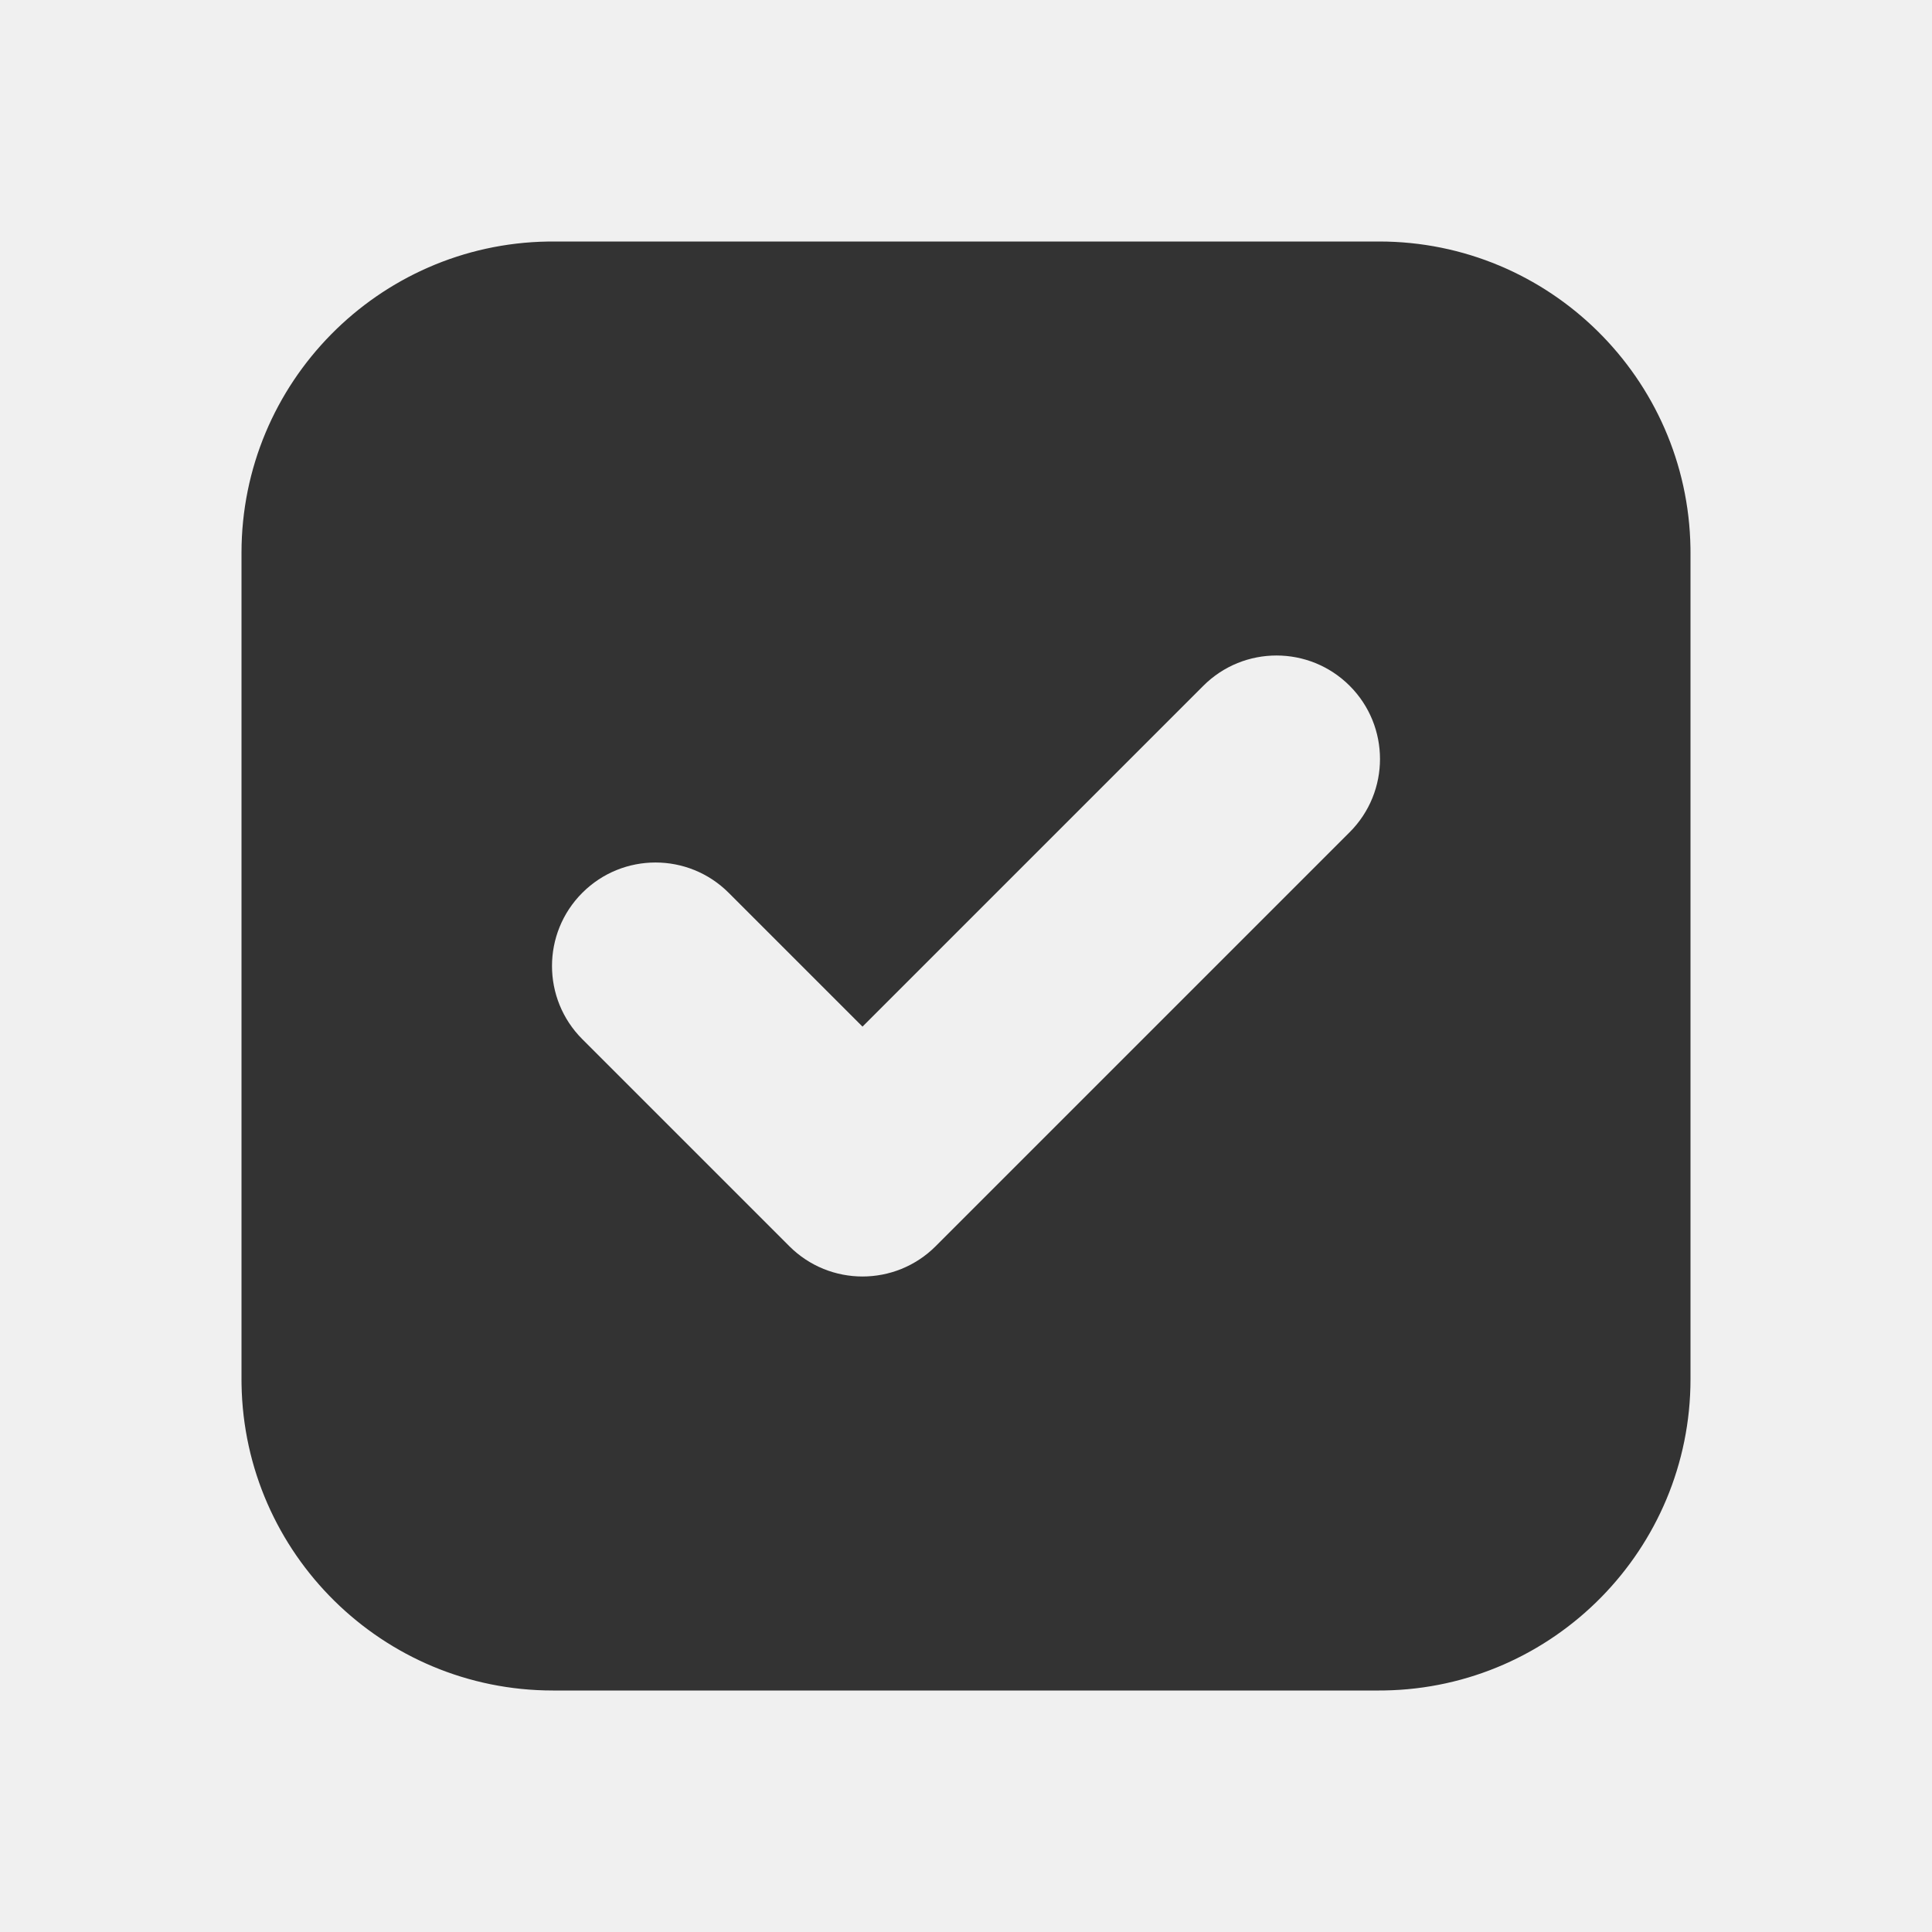
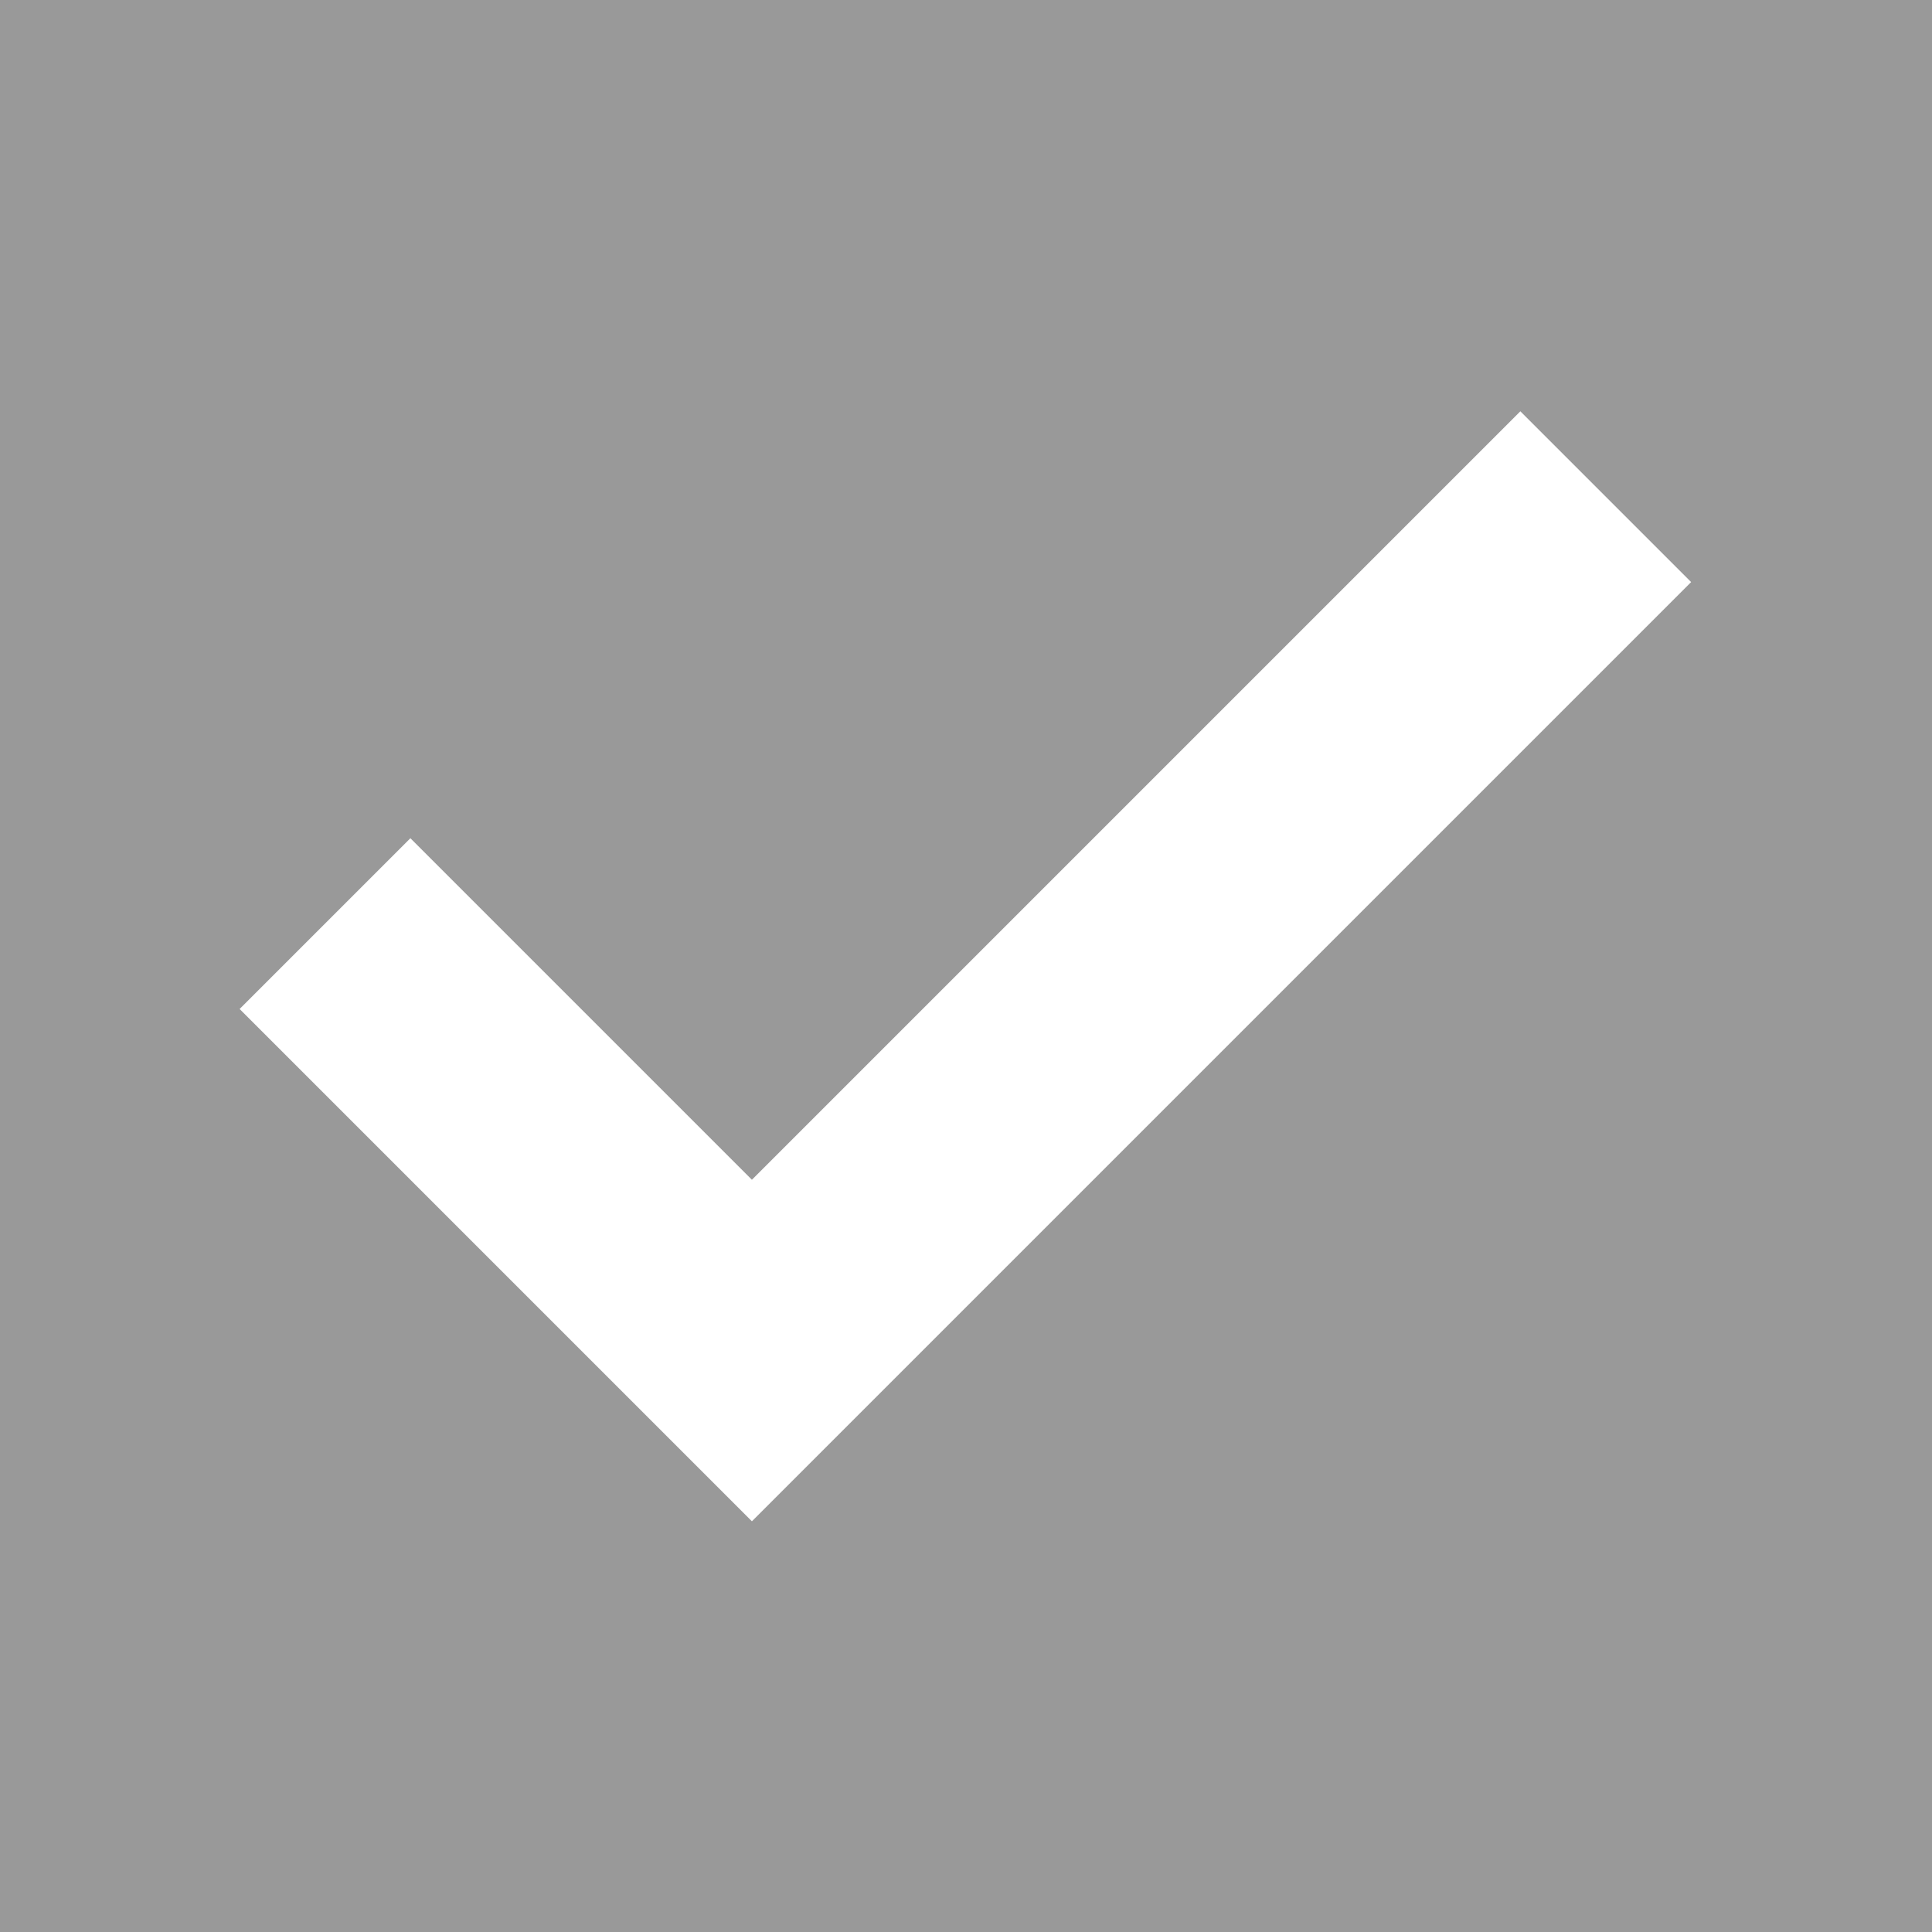
- <svg xmlns="http://www.w3.org/2000/svg" viewBox="0 0 1024 1024">
-   <path fill="#333" d="M730.961,128 C821.159,128 894.52,200.526 895.978,290.313 L896,293.039 L896,730.961 C896,821.159 823.474,894.52 733.687,895.978 L730.961,896 L293.039,896 C202.841,896 129.48,823.474 128.022,733.687 L128,730.961 L128,293.039 C128,202.841 200.526,129.48 290.313,128.022 L293.039,128 L730.961,128 Z M637.782,363.496 L457.143,544.135 L386.218,473.21 C364.795,451.787 330.062,451.787 308.639,473.21 C287.216,494.633 287.216,529.367 308.639,550.79 L418.353,660.504 C439.776,681.927 474.51,681.927 495.933,660.504 L715.361,441.076 C736.784,419.653 736.784,384.919 715.361,363.496 C693.938,342.073 659.205,342.073 637.782,363.496 Z" />
+ <svg xmlns="http://www.w3.org/2000/svg" width="1024" height="1024" viewBox="0 0 1024 1024">
+   <g fill="none" fill-rule="evenodd">
+     <path fill="#999" d="M0 0h1024v1024H0z" />
+     <path d="M308.02 715.803L127 534.783l90.51-90.509 181.019 181.02L805.823 218l90.51 90.51-497.804 497.803-90.51-90.51z" fill="#FFF" fill-rule="nonzero" />
+   </g>
</svg>
